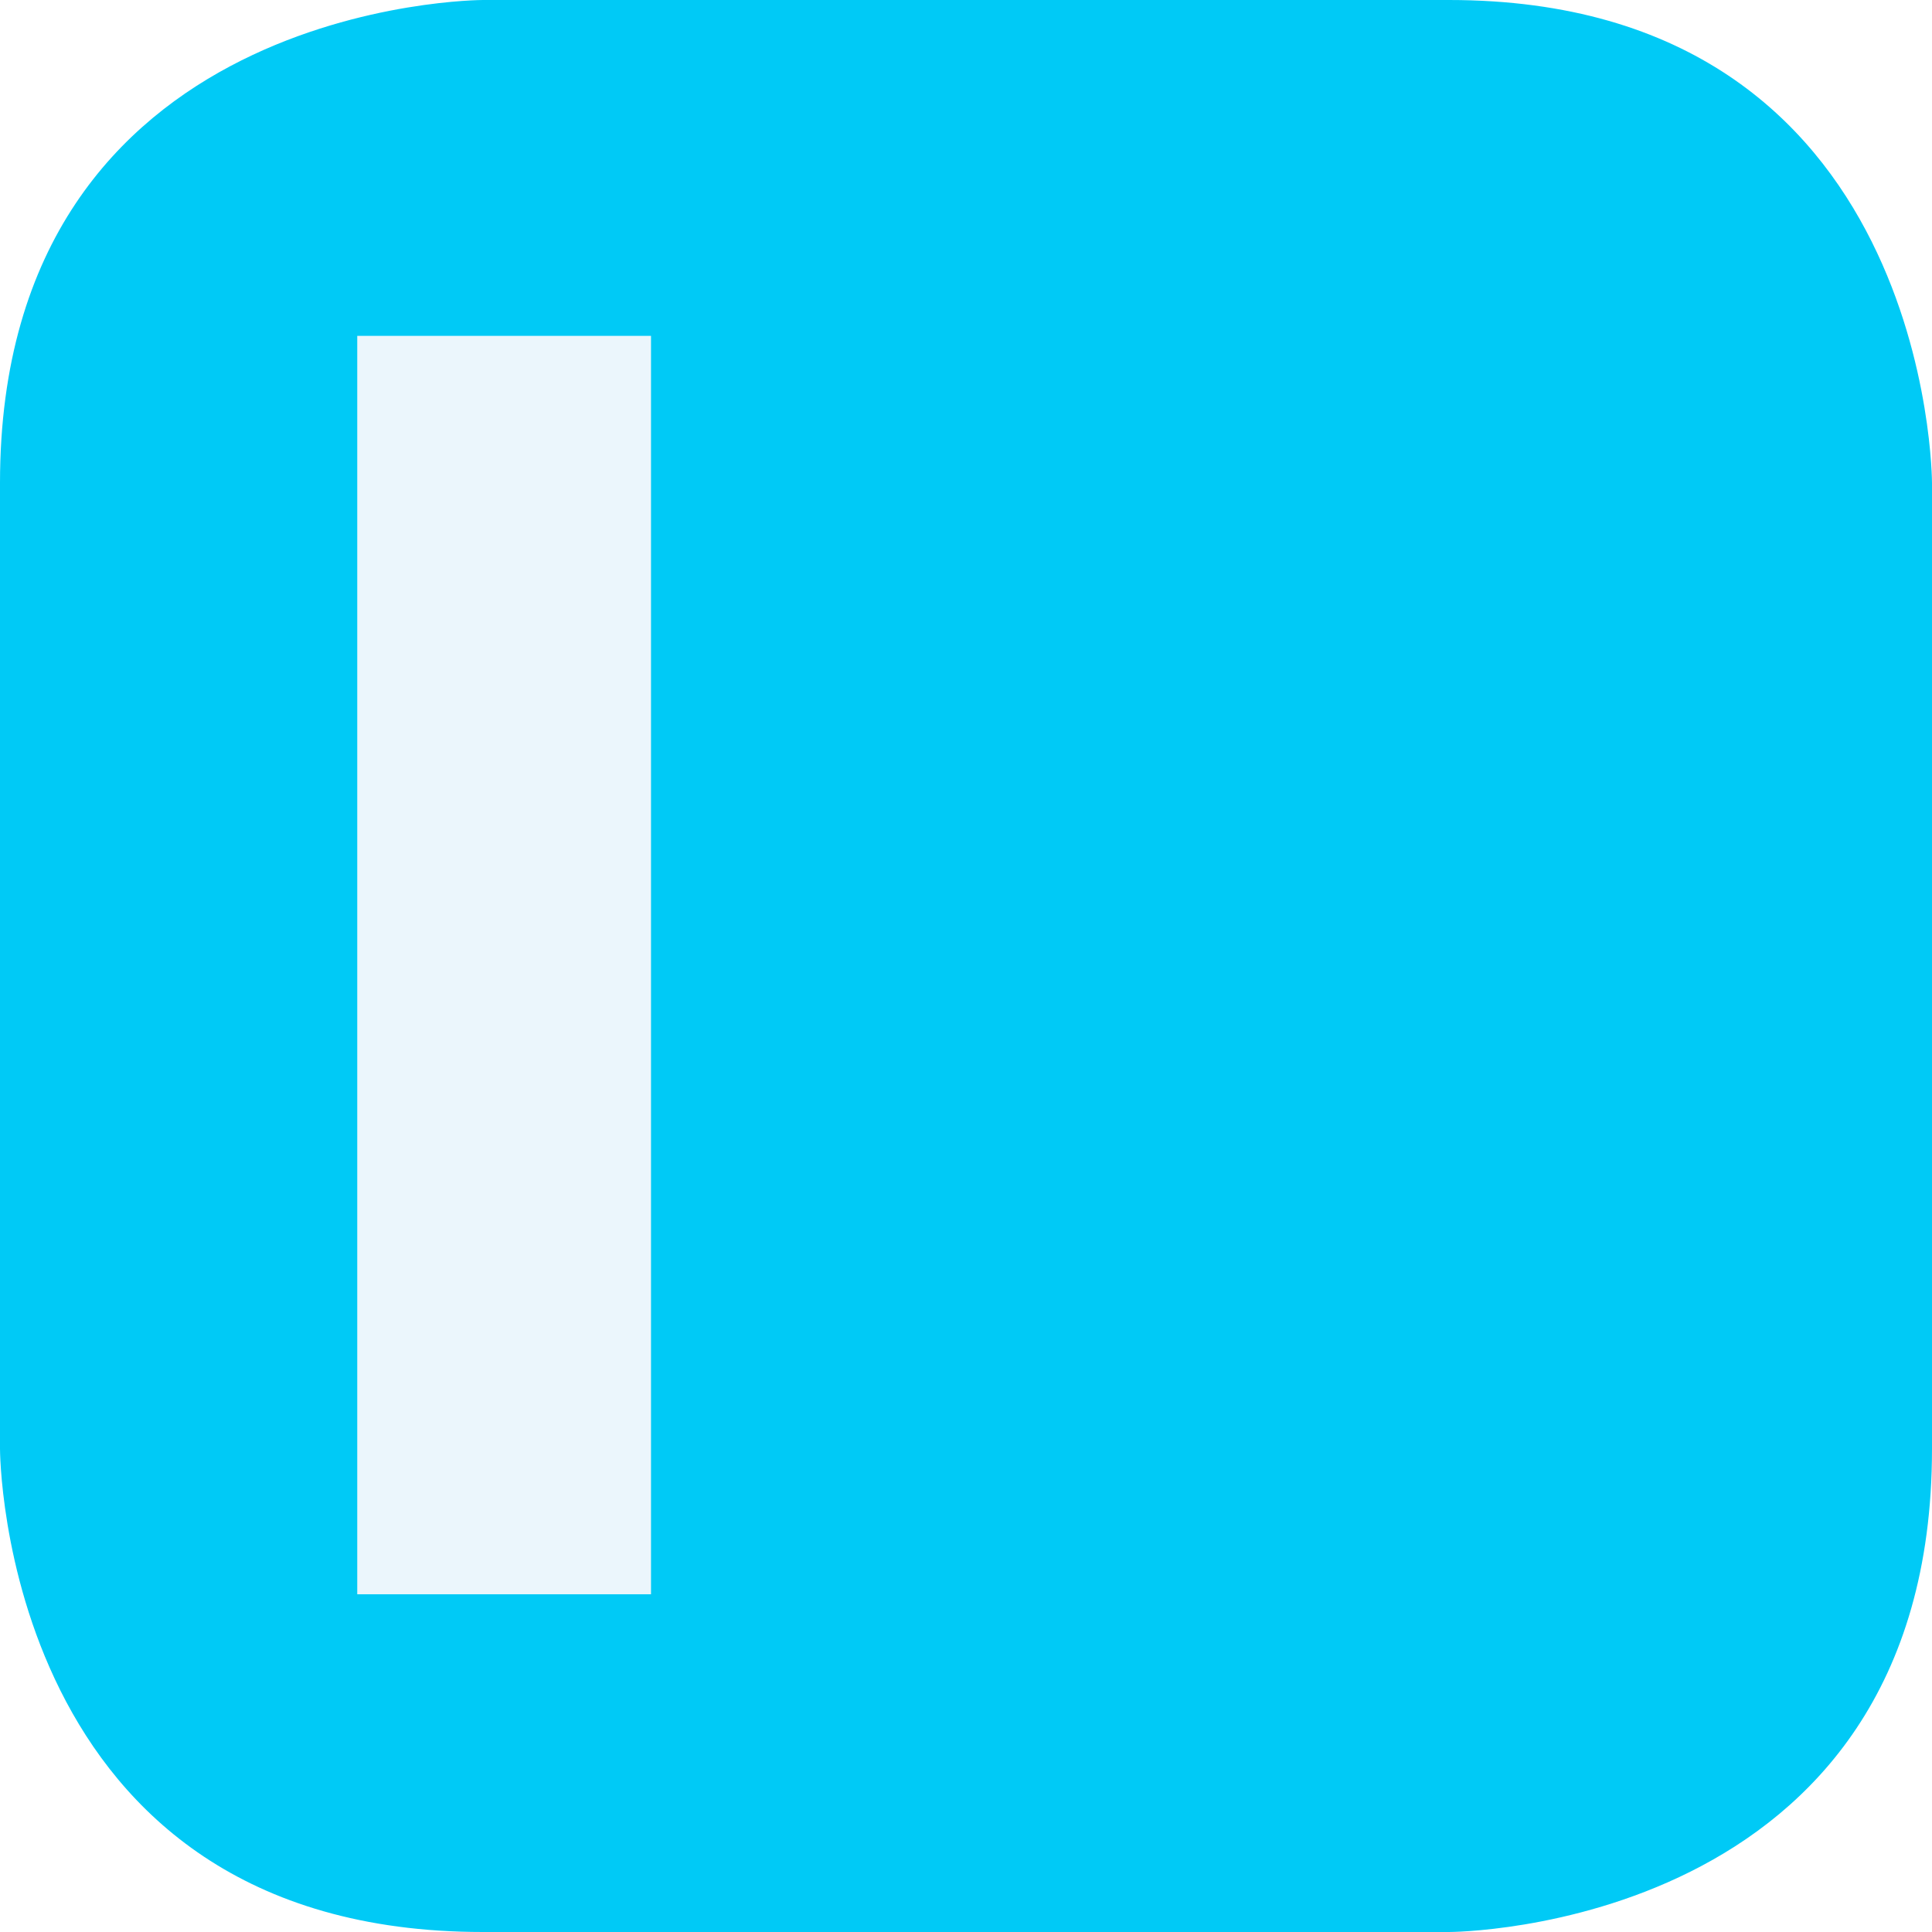
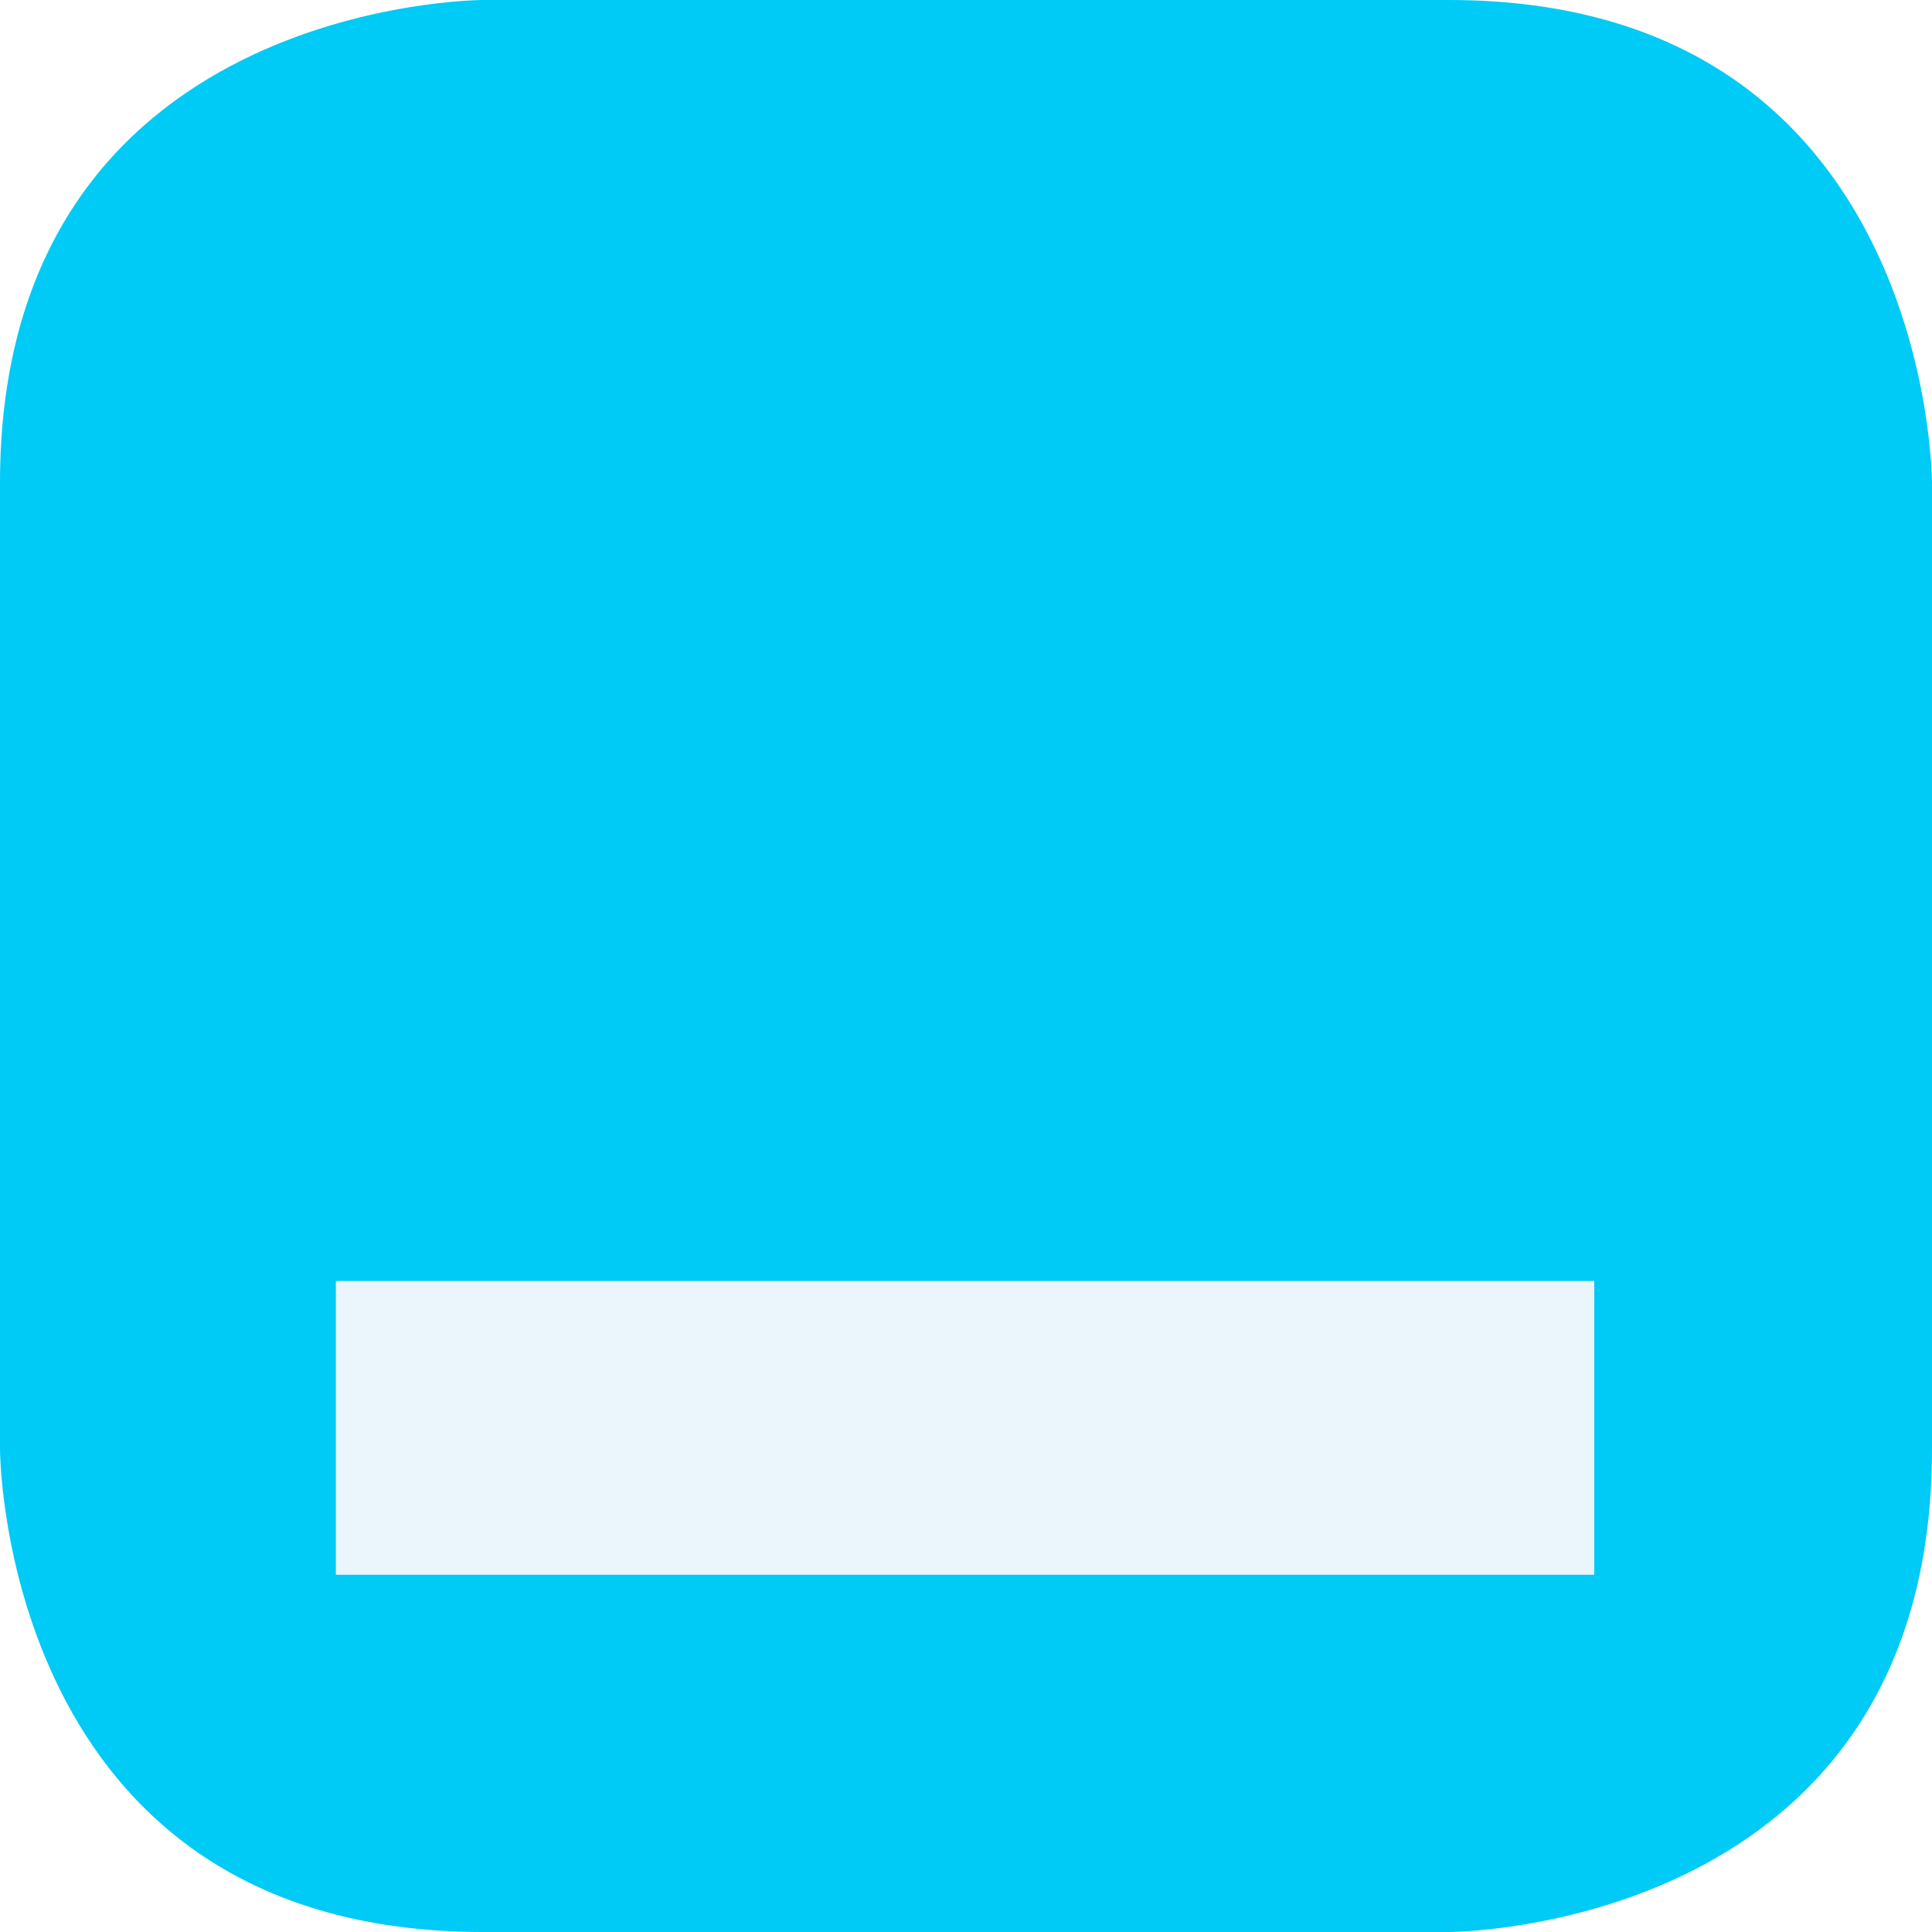
<svg xmlns="http://www.w3.org/2000/svg" version="1.1" id="Vrstva_1" x="0px" y="0px" width="22.676px" height="22.676px" viewBox="0 0 22.676 22.676" enable-background="new 0 0 22.676 22.676" xml:space="preserve">
  <defs id="defs11" />
-   <g id="g6" transform="rotate(90,11.338,11.338)">
+   <g id="g6">
    <path d="M 5.669,0 C 5.669,0 0,0 0,5.669 v 11.339 c 0,0 0,5.668 5.669,5.668 h 11.337 c 0,0 5.67,0 5.67,-5.668 V 5.669 c 0,0 0,-5.669 -5.67,-5.669 z" id="path2" style="fill:#00caf6" />
    <rect x="3.942" y="15.035" width="14.77" height="3.448" id="rect4" style="fill:#ebf6fc" />
  </g>
</svg>
